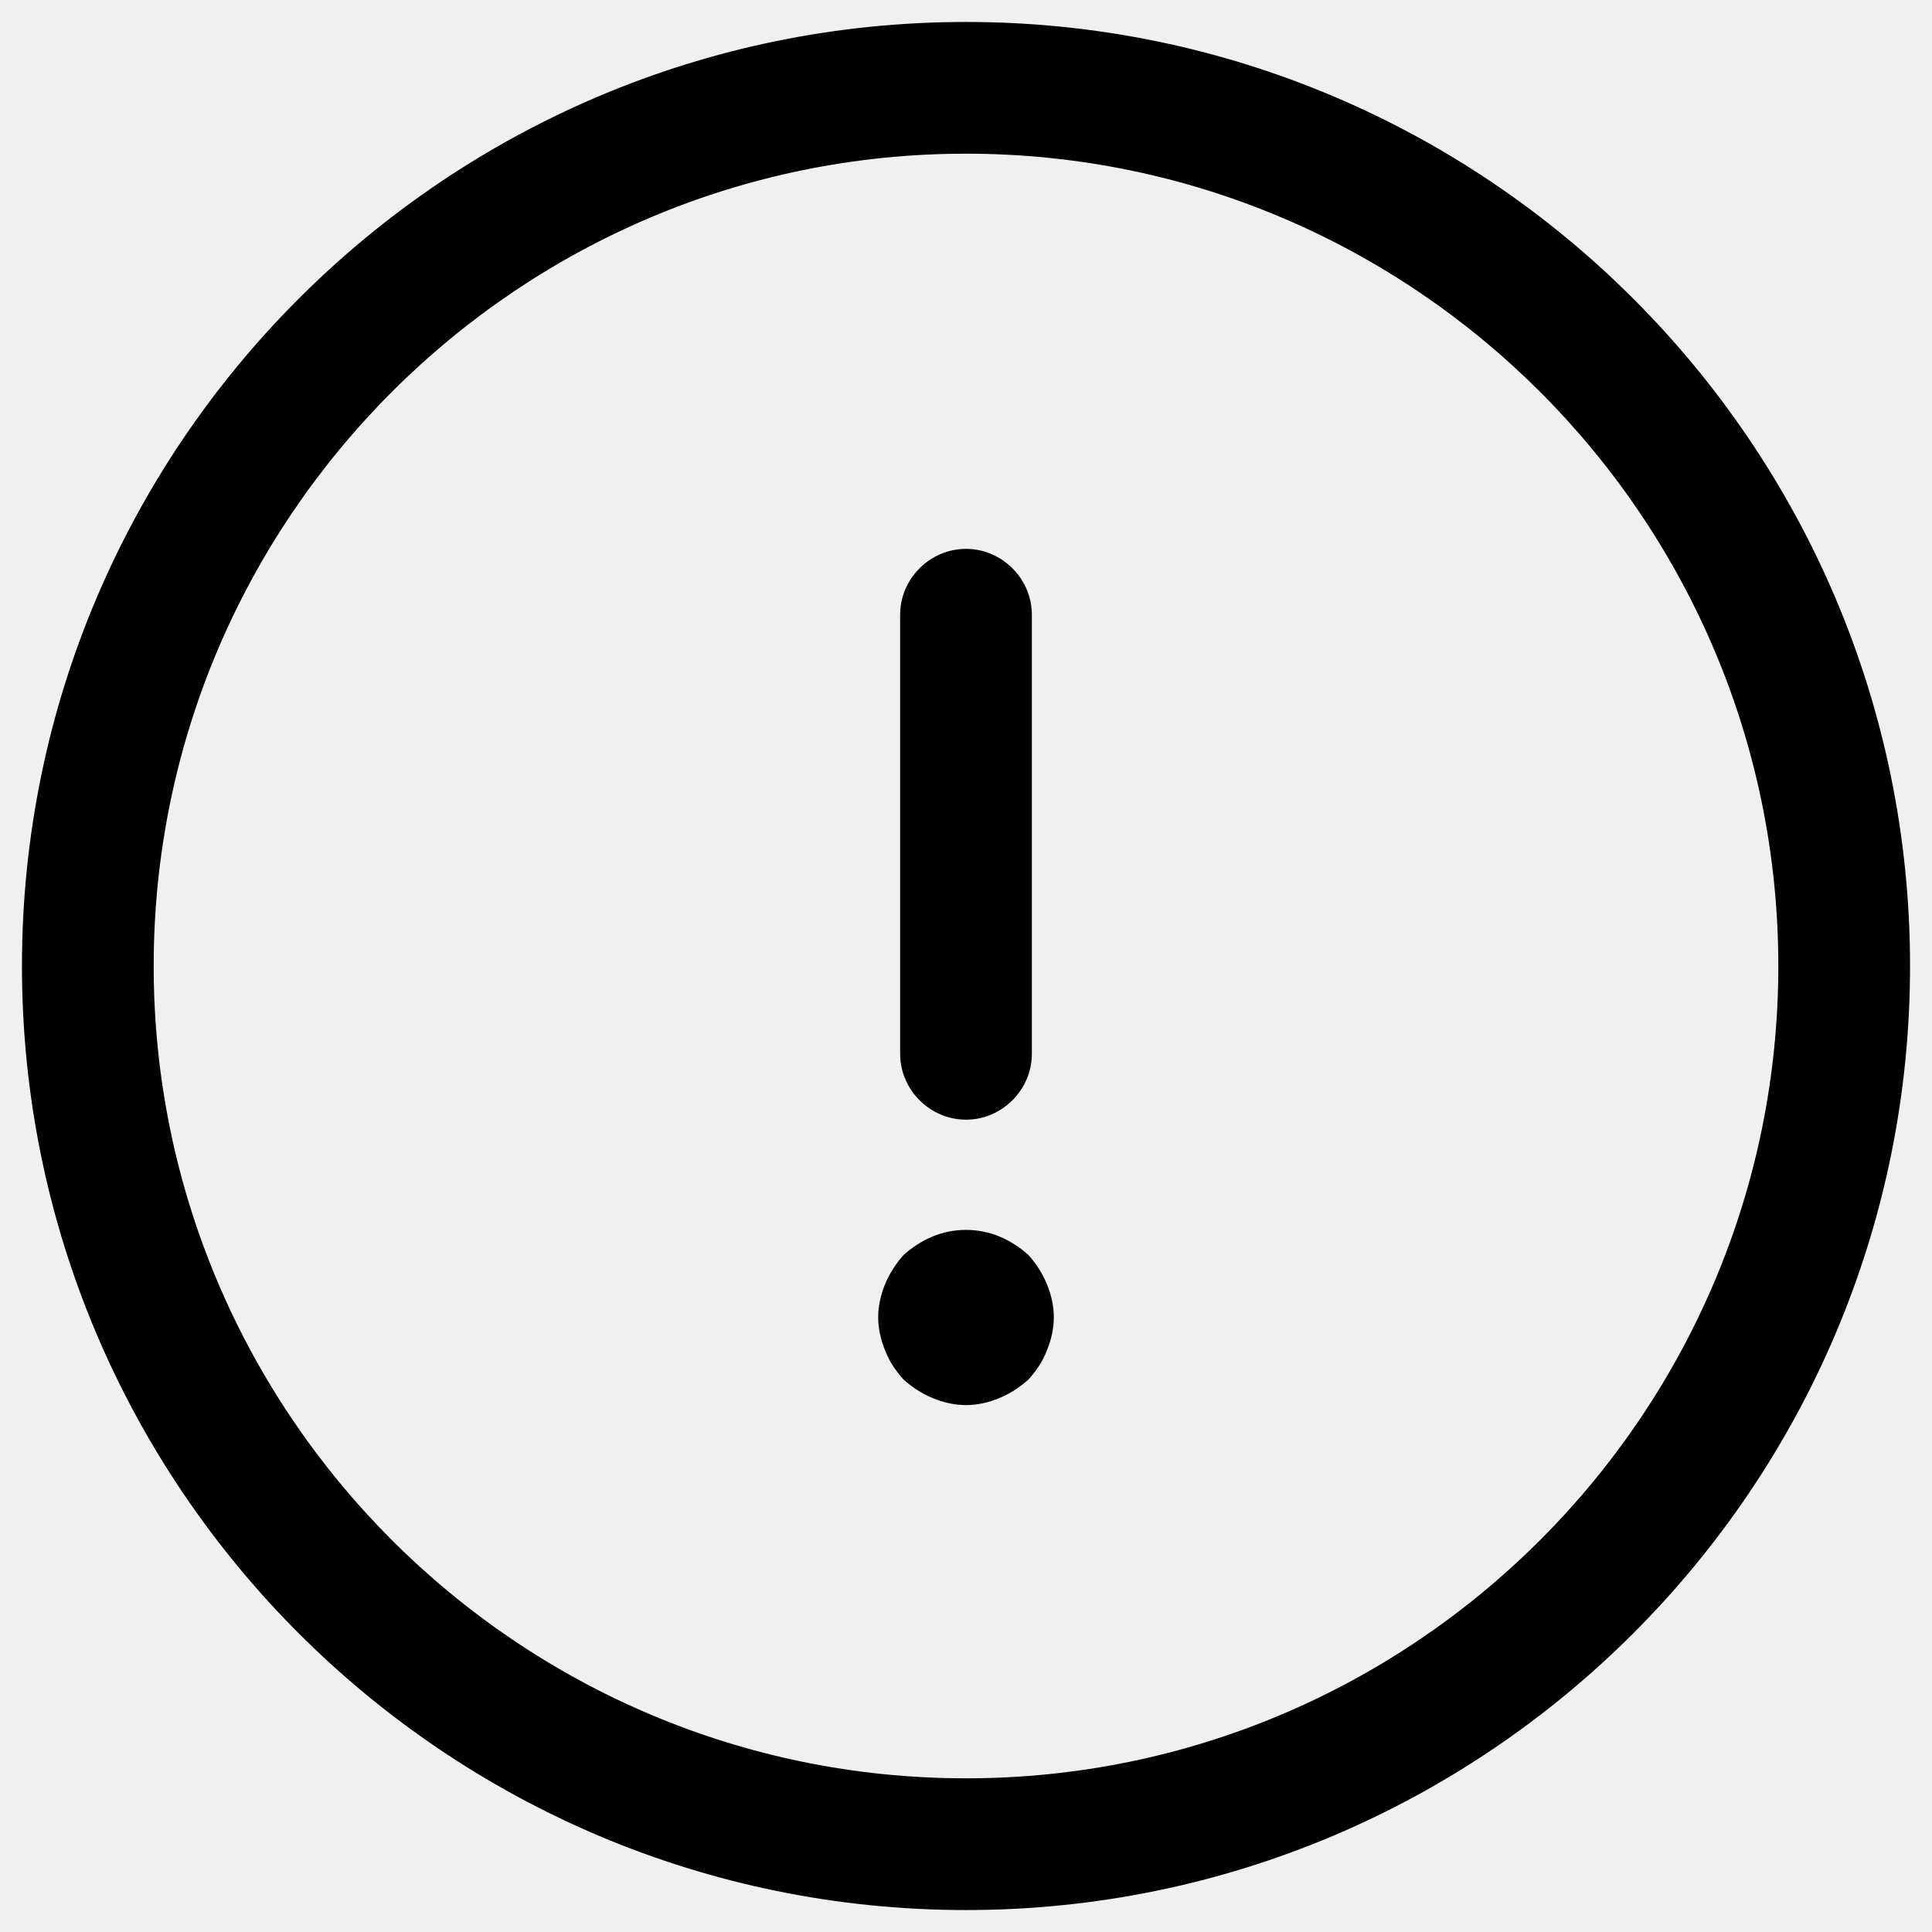
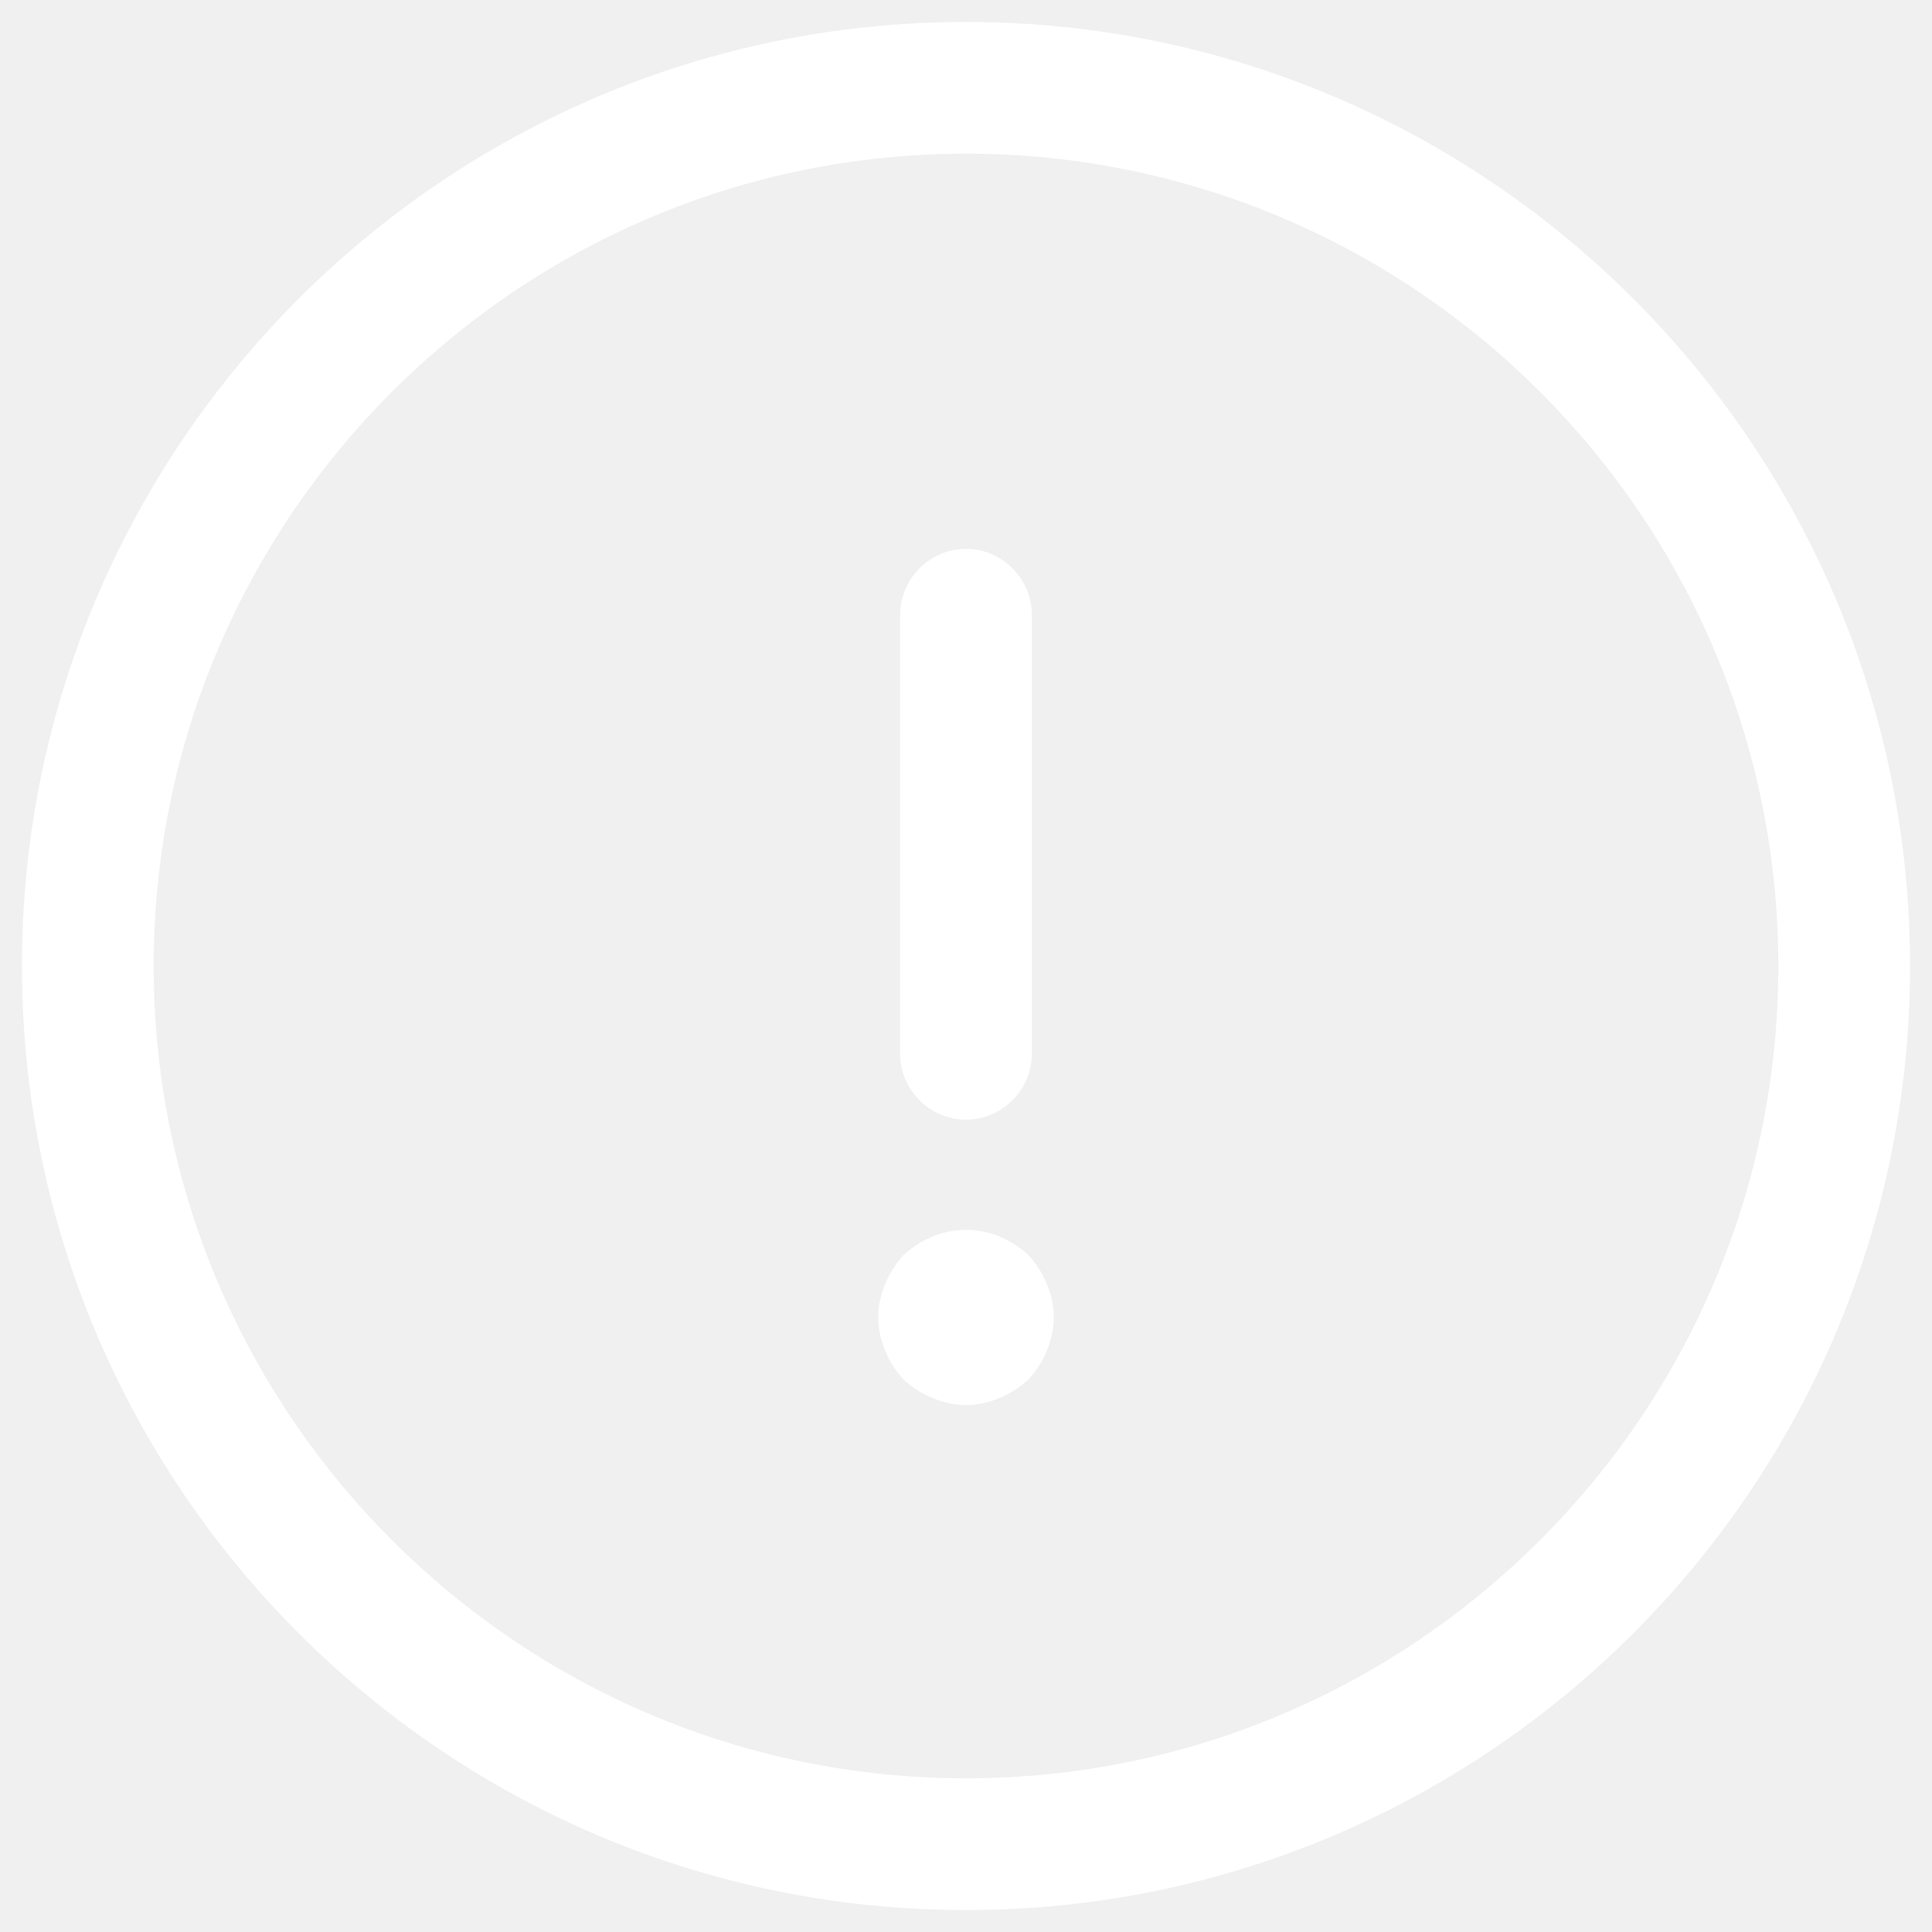
<svg xmlns="http://www.w3.org/2000/svg" width="22" height="22" viewBox="0 0 22 22" fill="none">
-   <path d="M11 21.75C5.07 21.75 0.25 16.93 0.25 11C0.25 5.07 5.07 0.25 11 0.25C16.93 0.25 21.75 5.07 21.75 11C21.75 16.93 16.93 21.75 11 21.75ZM11 1.75C5.9 1.75 1.75 5.9 1.75 11C1.75 16.1 5.9 20.25 11 20.25C16.1 20.25 20.25 16.1 20.25 11C20.25 5.9 16.1 1.75 11 1.75Z" fill="currentColor" />
-   <path d="M11 12.75C10.59 12.75 10.25 12.41 10.25 12V7C10.25 6.59 10.59 6.25 11 6.25C11.41 6.25 11.75 6.59 11.75 7V12C11.75 12.41 11.41 12.75 11 12.75Z" fill="currentColor" />
-   <path d="M11 16C10.87 16 10.74 15.97 10.62 15.92C10.5 15.87 10.39 15.8 10.29 15.71C10.2 15.61 10.13 15.51 10.08 15.38C10.03 15.26 10 15.13 10 15C10 14.87 10.03 14.74 10.08 14.62C10.13 14.5 10.2 14.39 10.29 14.29C10.39 14.2 10.5 14.13 10.62 14.08C10.86 13.98 11.14 13.98 11.38 14.08C11.5 14.13 11.61 14.2 11.71 14.29C11.8 14.39 11.87 14.5 11.92 14.62C11.97 14.74 12 14.87 12 15C12 15.13 11.97 15.26 11.92 15.38C11.87 15.51 11.8 15.61 11.71 15.71C11.61 15.8 11.5 15.87 11.38 15.92C11.26 15.97 11.13 16 11 16Z" fill="currentColor" />
+   <path d="M11 21.75C5.07 21.75 0.25 16.93 0.25 11C0.25 5.07 5.07 0.25 11 0.25C16.93 0.25 21.75 5.07 21.75 11C21.75 16.93 16.93 21.75 11 21.75ZM11 1.75C5.9 1.75 1.75 5.9 1.75 11C1.75 16.1 5.9 20.25 11 20.25C16.1 20.25 20.25 16.1 20.25 11C20.25 5.9 16.1 1.75 11 1.75Z" fill="white" />
+   <path d="M11 12.75C10.59 12.75 10.25 12.41 10.25 12V7C10.25 6.59 10.59 6.25 11 6.25C11.41 6.25 11.75 6.59 11.75 7V12C11.75 12.41 11.41 12.75 11 12.75Z" fill="white" />
+   <path d="M11 16C10.87 16 10.74 15.97 10.62 15.92C10.5 15.87 10.39 15.8 10.29 15.71C10.2 15.61 10.13 15.51 10.08 15.38C10.03 15.26 10 15.13 10 15C10 14.87 10.03 14.74 10.08 14.62C10.13 14.5 10.2 14.39 10.29 14.29C10.39 14.2 10.5 14.13 10.62 14.08C10.86 13.98 11.14 13.98 11.38 14.08C11.5 14.13 11.61 14.2 11.71 14.29C11.8 14.39 11.87 14.5 11.92 14.62C11.97 14.74 12 14.87 12 15C12 15.13 11.97 15.26 11.92 15.38C11.87 15.51 11.8 15.61 11.71 15.71C11.61 15.8 11.5 15.87 11.38 15.92C11.26 15.97 11.13 16 11 16Z" fill="white" />
</svg>
